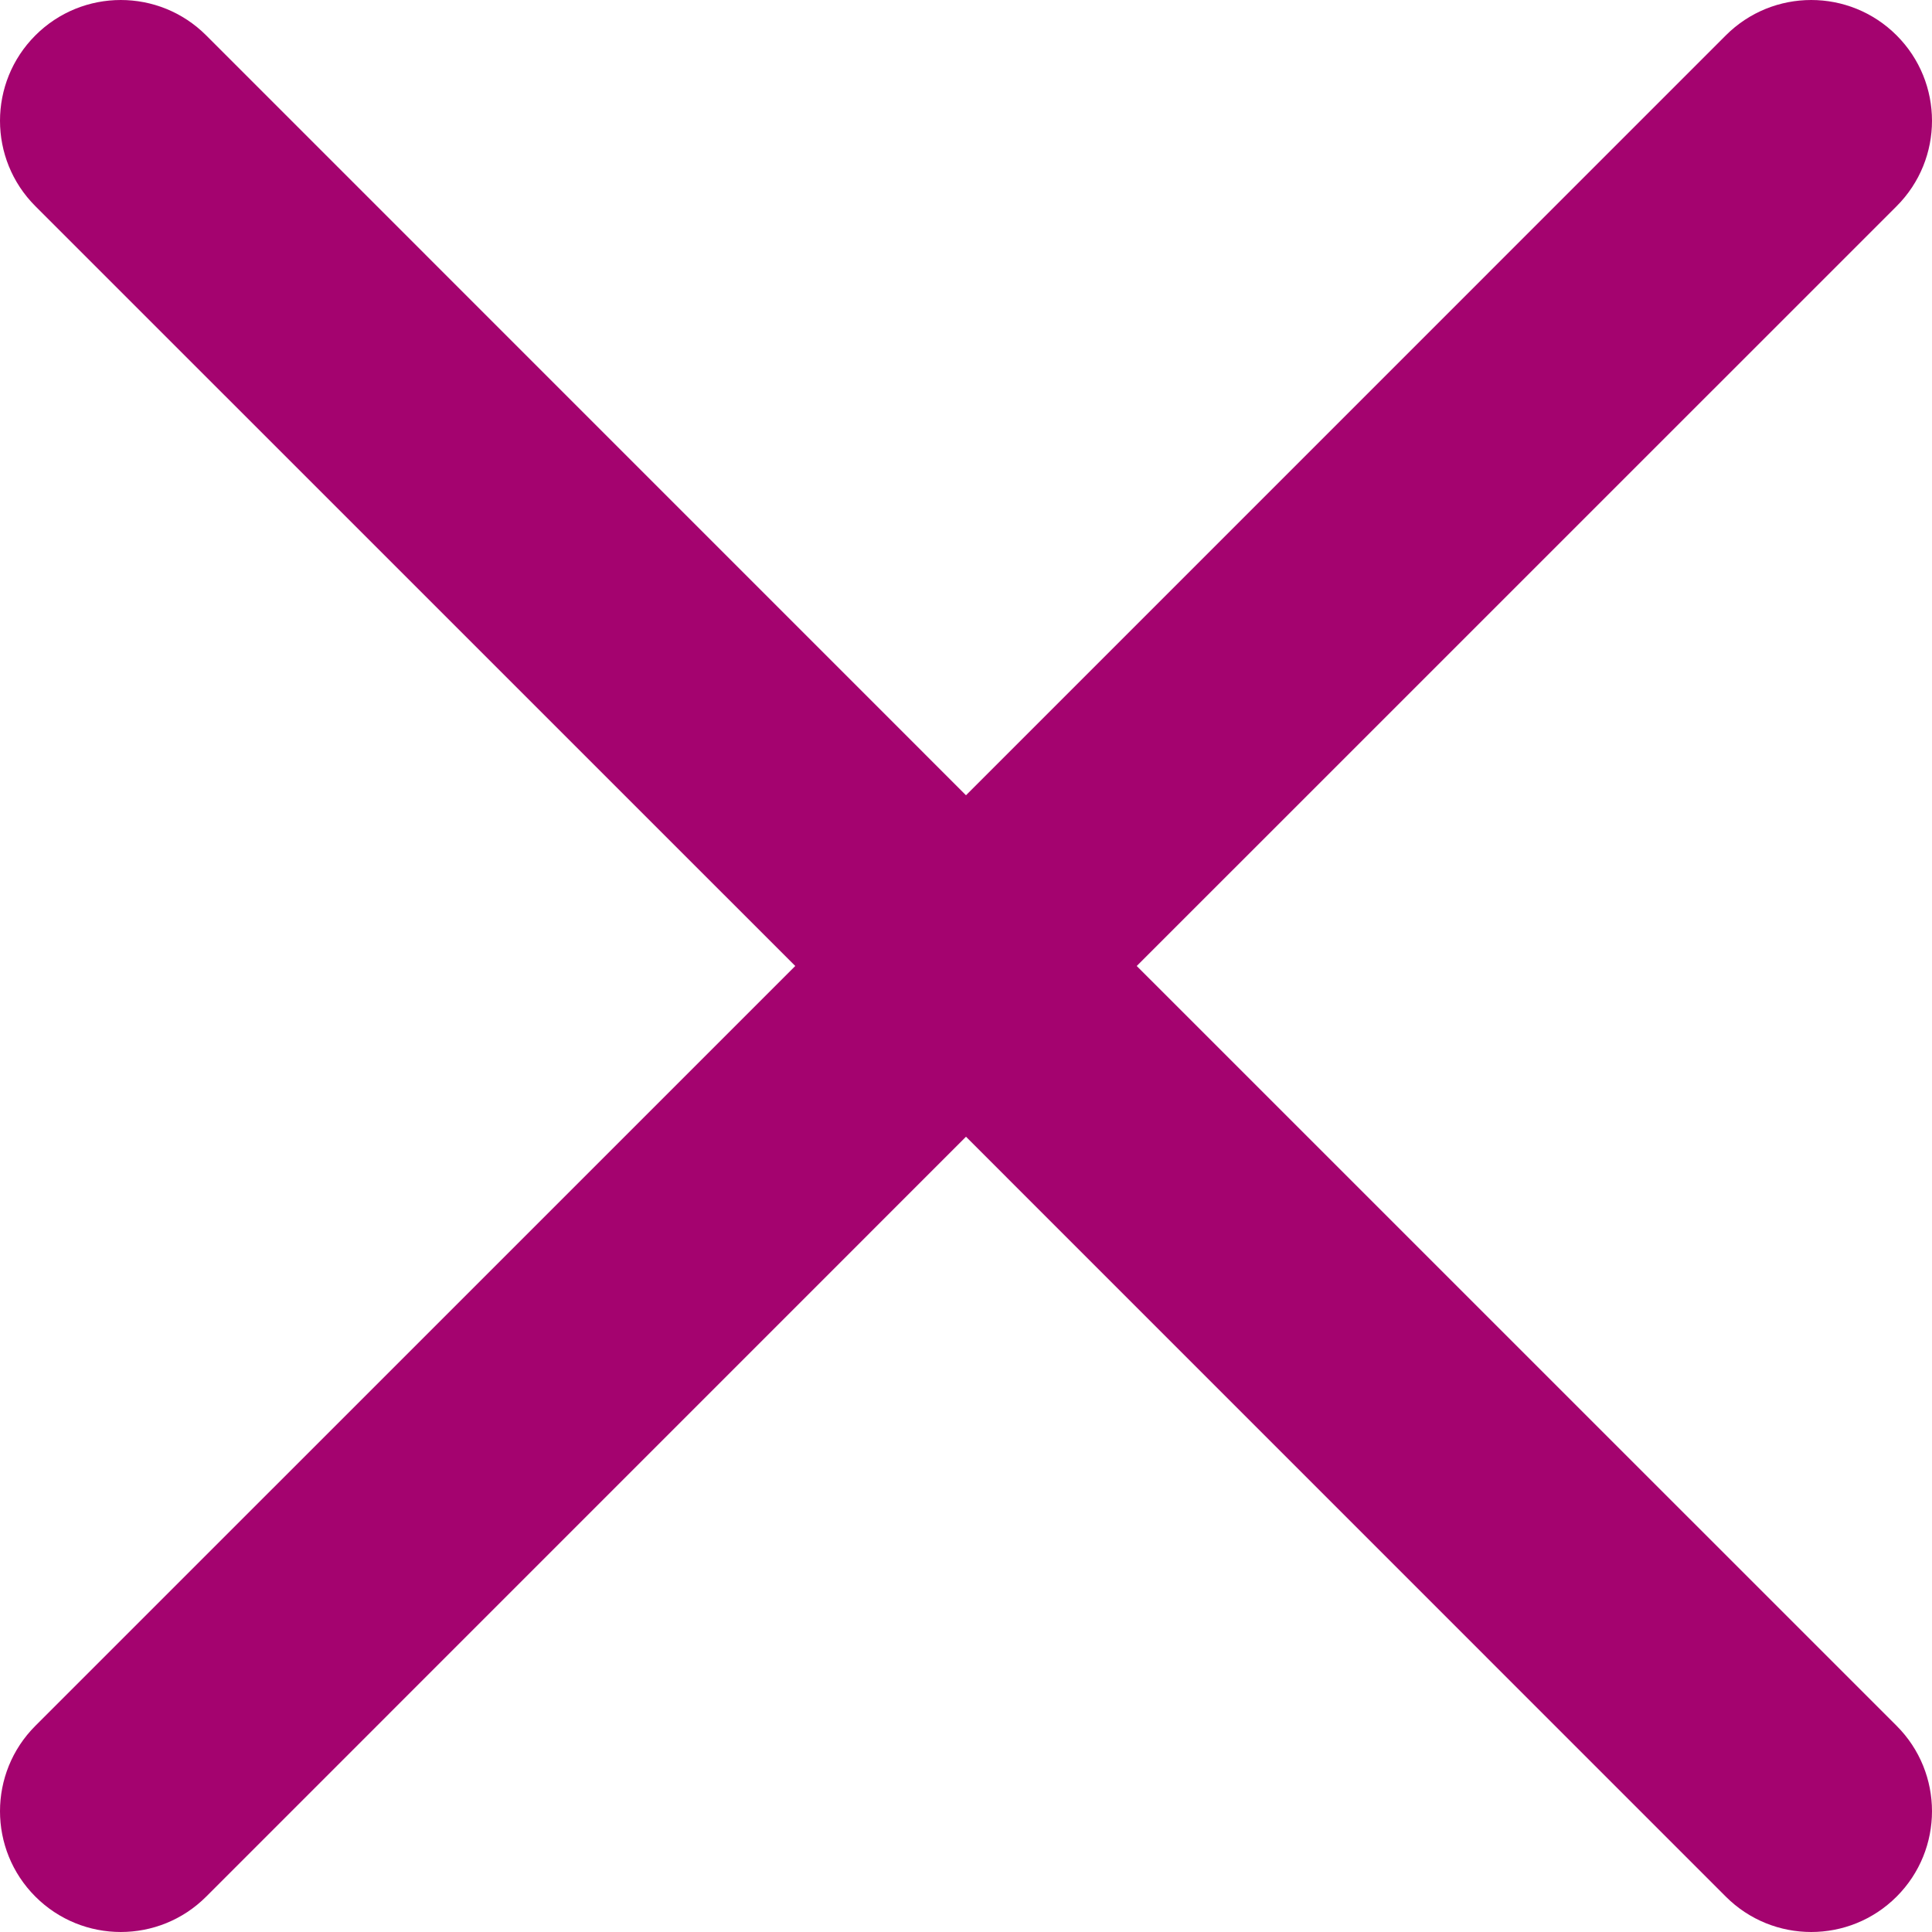
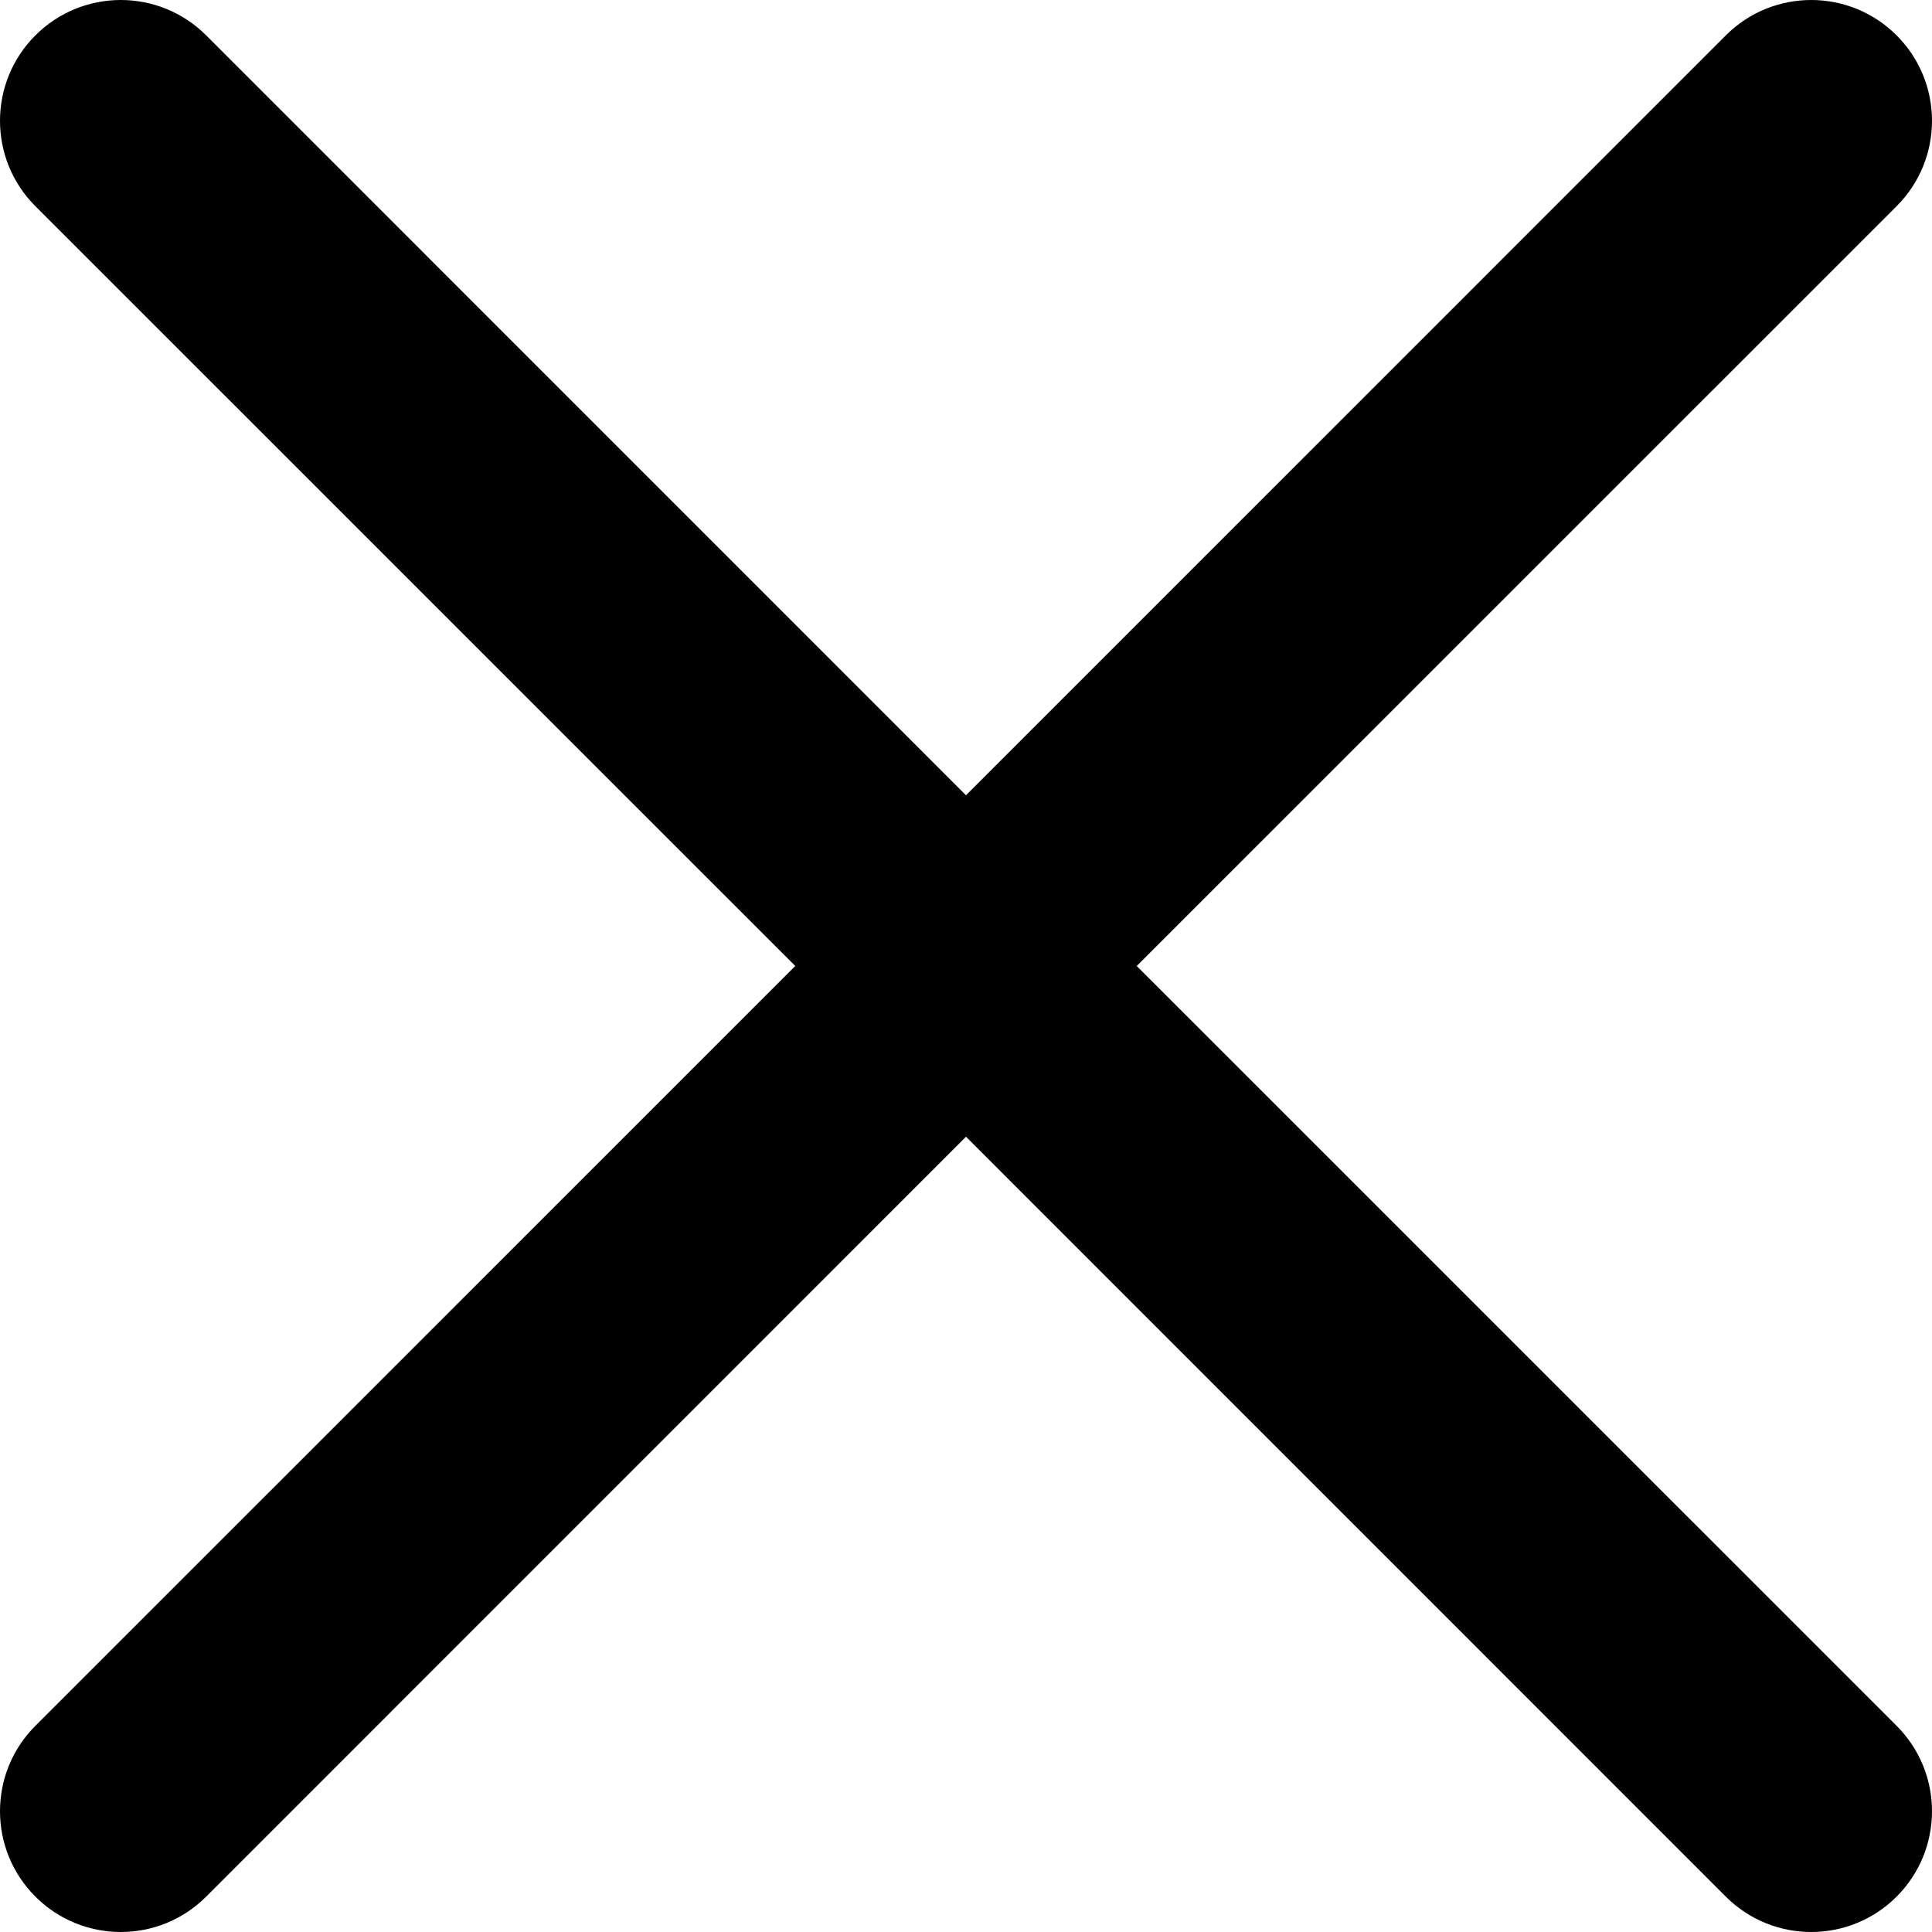
<svg xmlns="http://www.w3.org/2000/svg" version="1.1" id="Capa_1" x="0px" y="0px" viewBox="0 0 512.021 512.021" style="enable-background:new 0 0 512.021 512.021;" xml:space="preserve" width="512" height="512">
  <g>
-     <path fill="#A4036F" d="M301.258,256.01L502.645,54.645c12.501-12.501,12.501-32.769,0-45.269c-12.501-12.501-32.769-12.501-45.269,0l0,0   L256.01,210.762L54.645,9.376c-12.501-12.501-32.769-12.501-45.269,0s-12.501,32.769,0,45.269L210.762,256.01L9.376,457.376   c-12.501,12.501-12.501,32.769,0,45.269s32.769,12.501,45.269,0L256.01,301.258l201.365,201.387   c12.501,12.501,32.769,12.501,45.269,0c12.501-12.501,12.501-32.769,0-45.269L301.258,256.01z" />
+     <path d="M301.258,256.01L502.645,54.645c12.501-12.501,12.501-32.769,0-45.269c-12.501-12.501-32.769-12.501-45.269,0l0,0   L256.01,210.762L54.645,9.376c-12.501-12.501-32.769-12.501-45.269,0s-12.501,32.769,0,45.269L210.762,256.01L9.376,457.376   c-12.501,12.501-12.501,32.769,0,45.269s32.769,12.501,45.269,0L256.01,301.258l201.365,201.387   c12.501,12.501,32.769,12.501,45.269,0c12.501-12.501,12.501-32.769,0-45.269L301.258,256.01z" />
  </g>
</svg>
